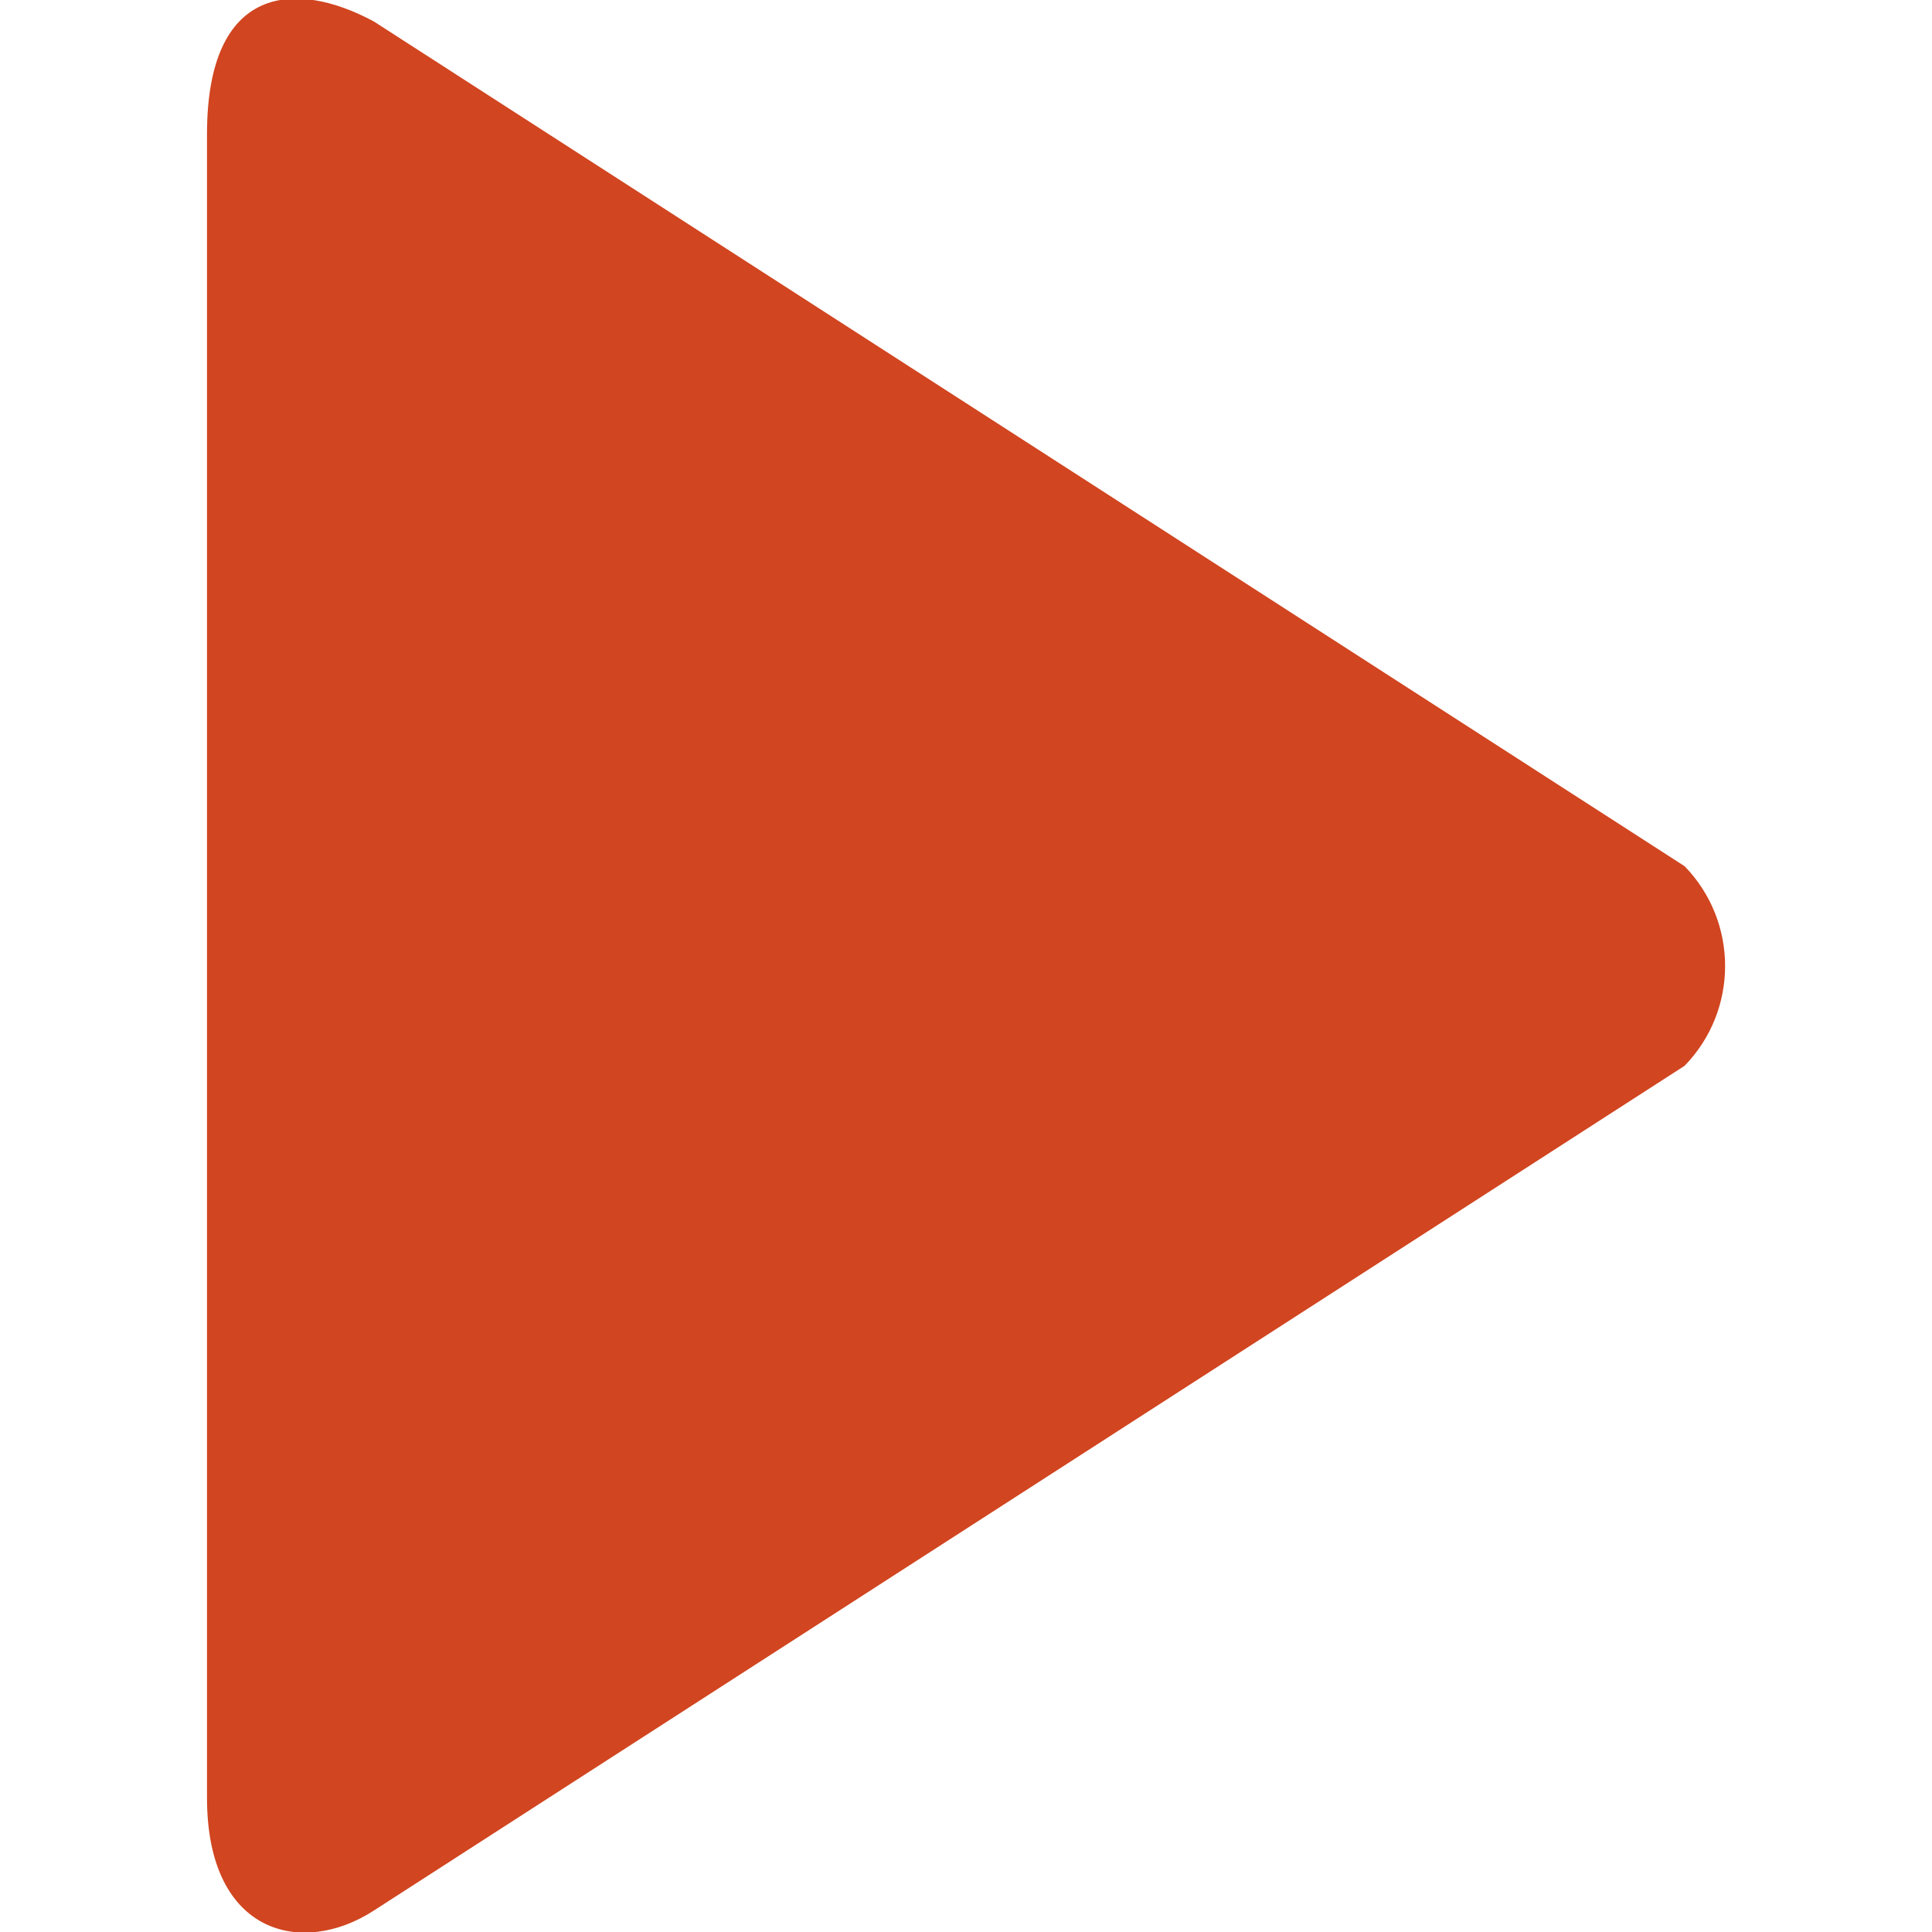
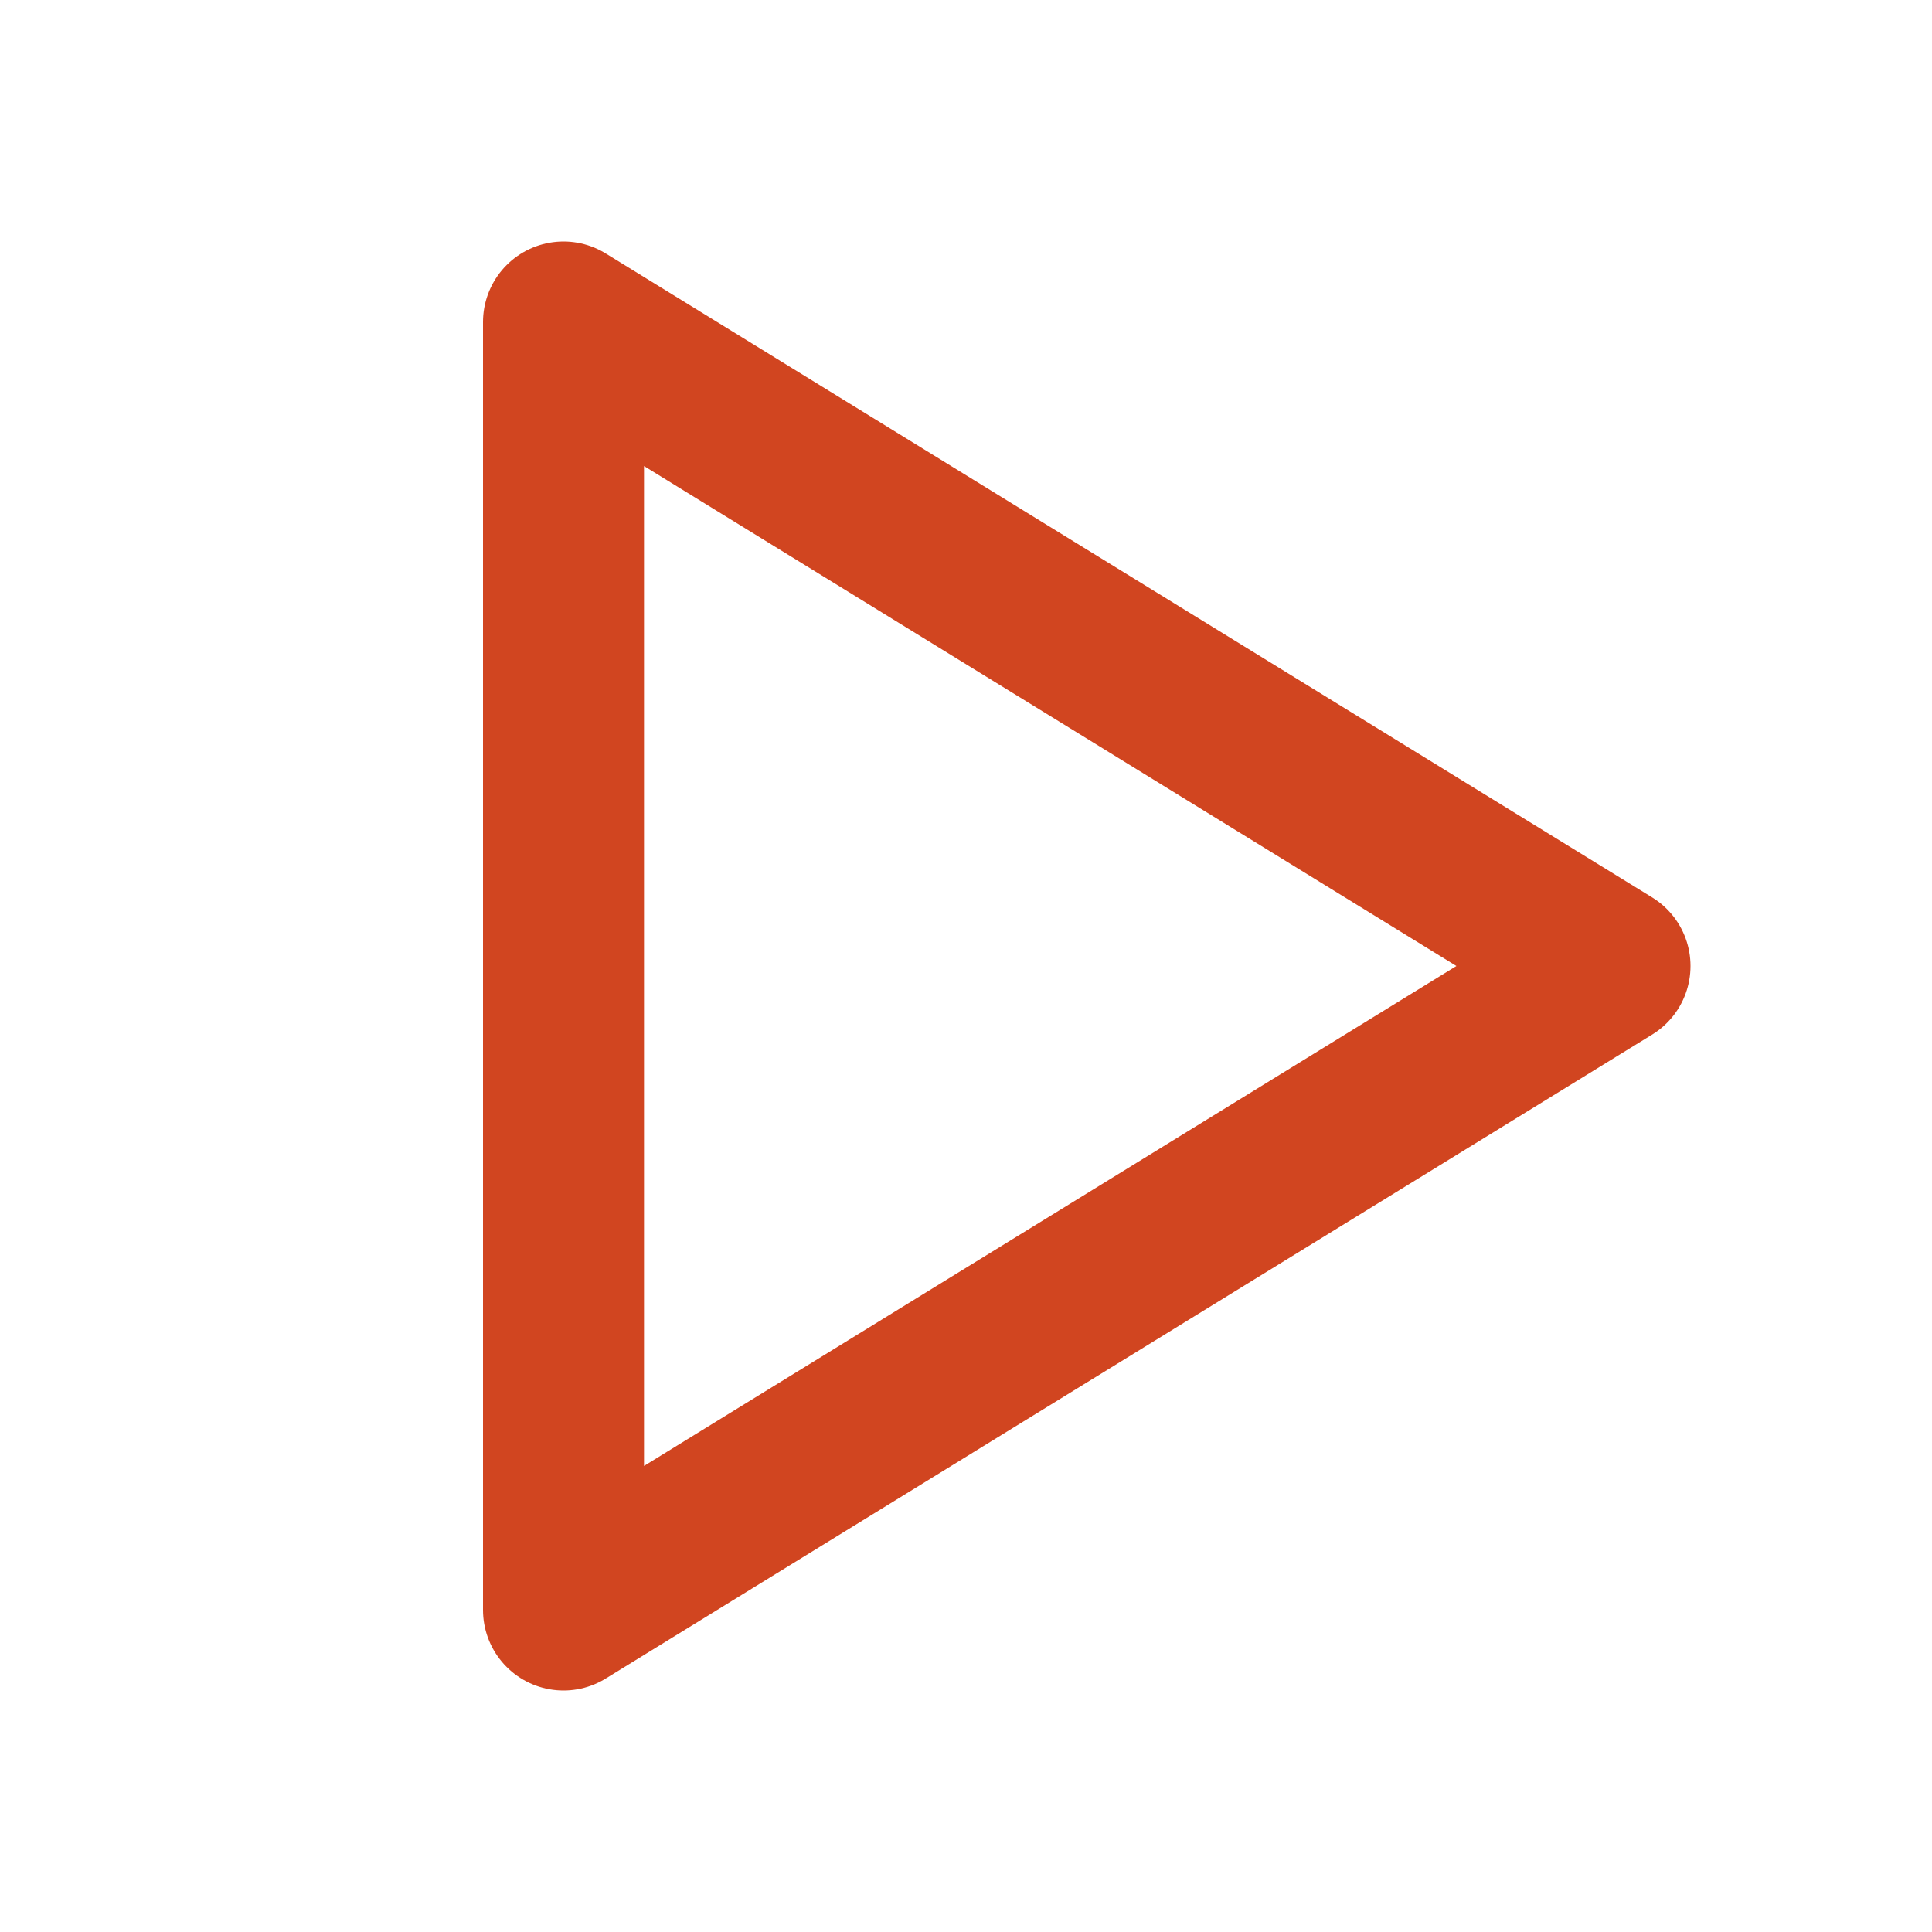
- <svg xmlns="http://www.w3.org/2000/svg" width="800" height="800" viewBox="-3 0 28 28">
-   <g id="Page-1" fill="none" fill-rule="evenodd" stroke="none" stroke-width="1">
-     <g id="Icon-Set-Filled" fill="#D14520" transform="translate(-419 -571)">
-       <path id="play" d="m440.415 583.554-18.997-12.243c-1.127-.607-2.418-.544-2.418 1.635v24.108c0 1.992 1.385 2.306 2.418 1.635l18.997-12.243a2.076 2.076 0 0 0 0-2.892" />
-     </g>
-   </g>
+ <svg xmlns="http://www.w3.org/2000/svg" width="24" height="24" fill="none" stroke="#d14520" stroke-linecap="round" stroke-linejoin="round" stroke-width="2" viewBox="0 0 24 24">
+   <path stroke="none" d="M0 0h24v24H0z" />
+   <path d="M7 4v16l13-8z" />
</svg>
